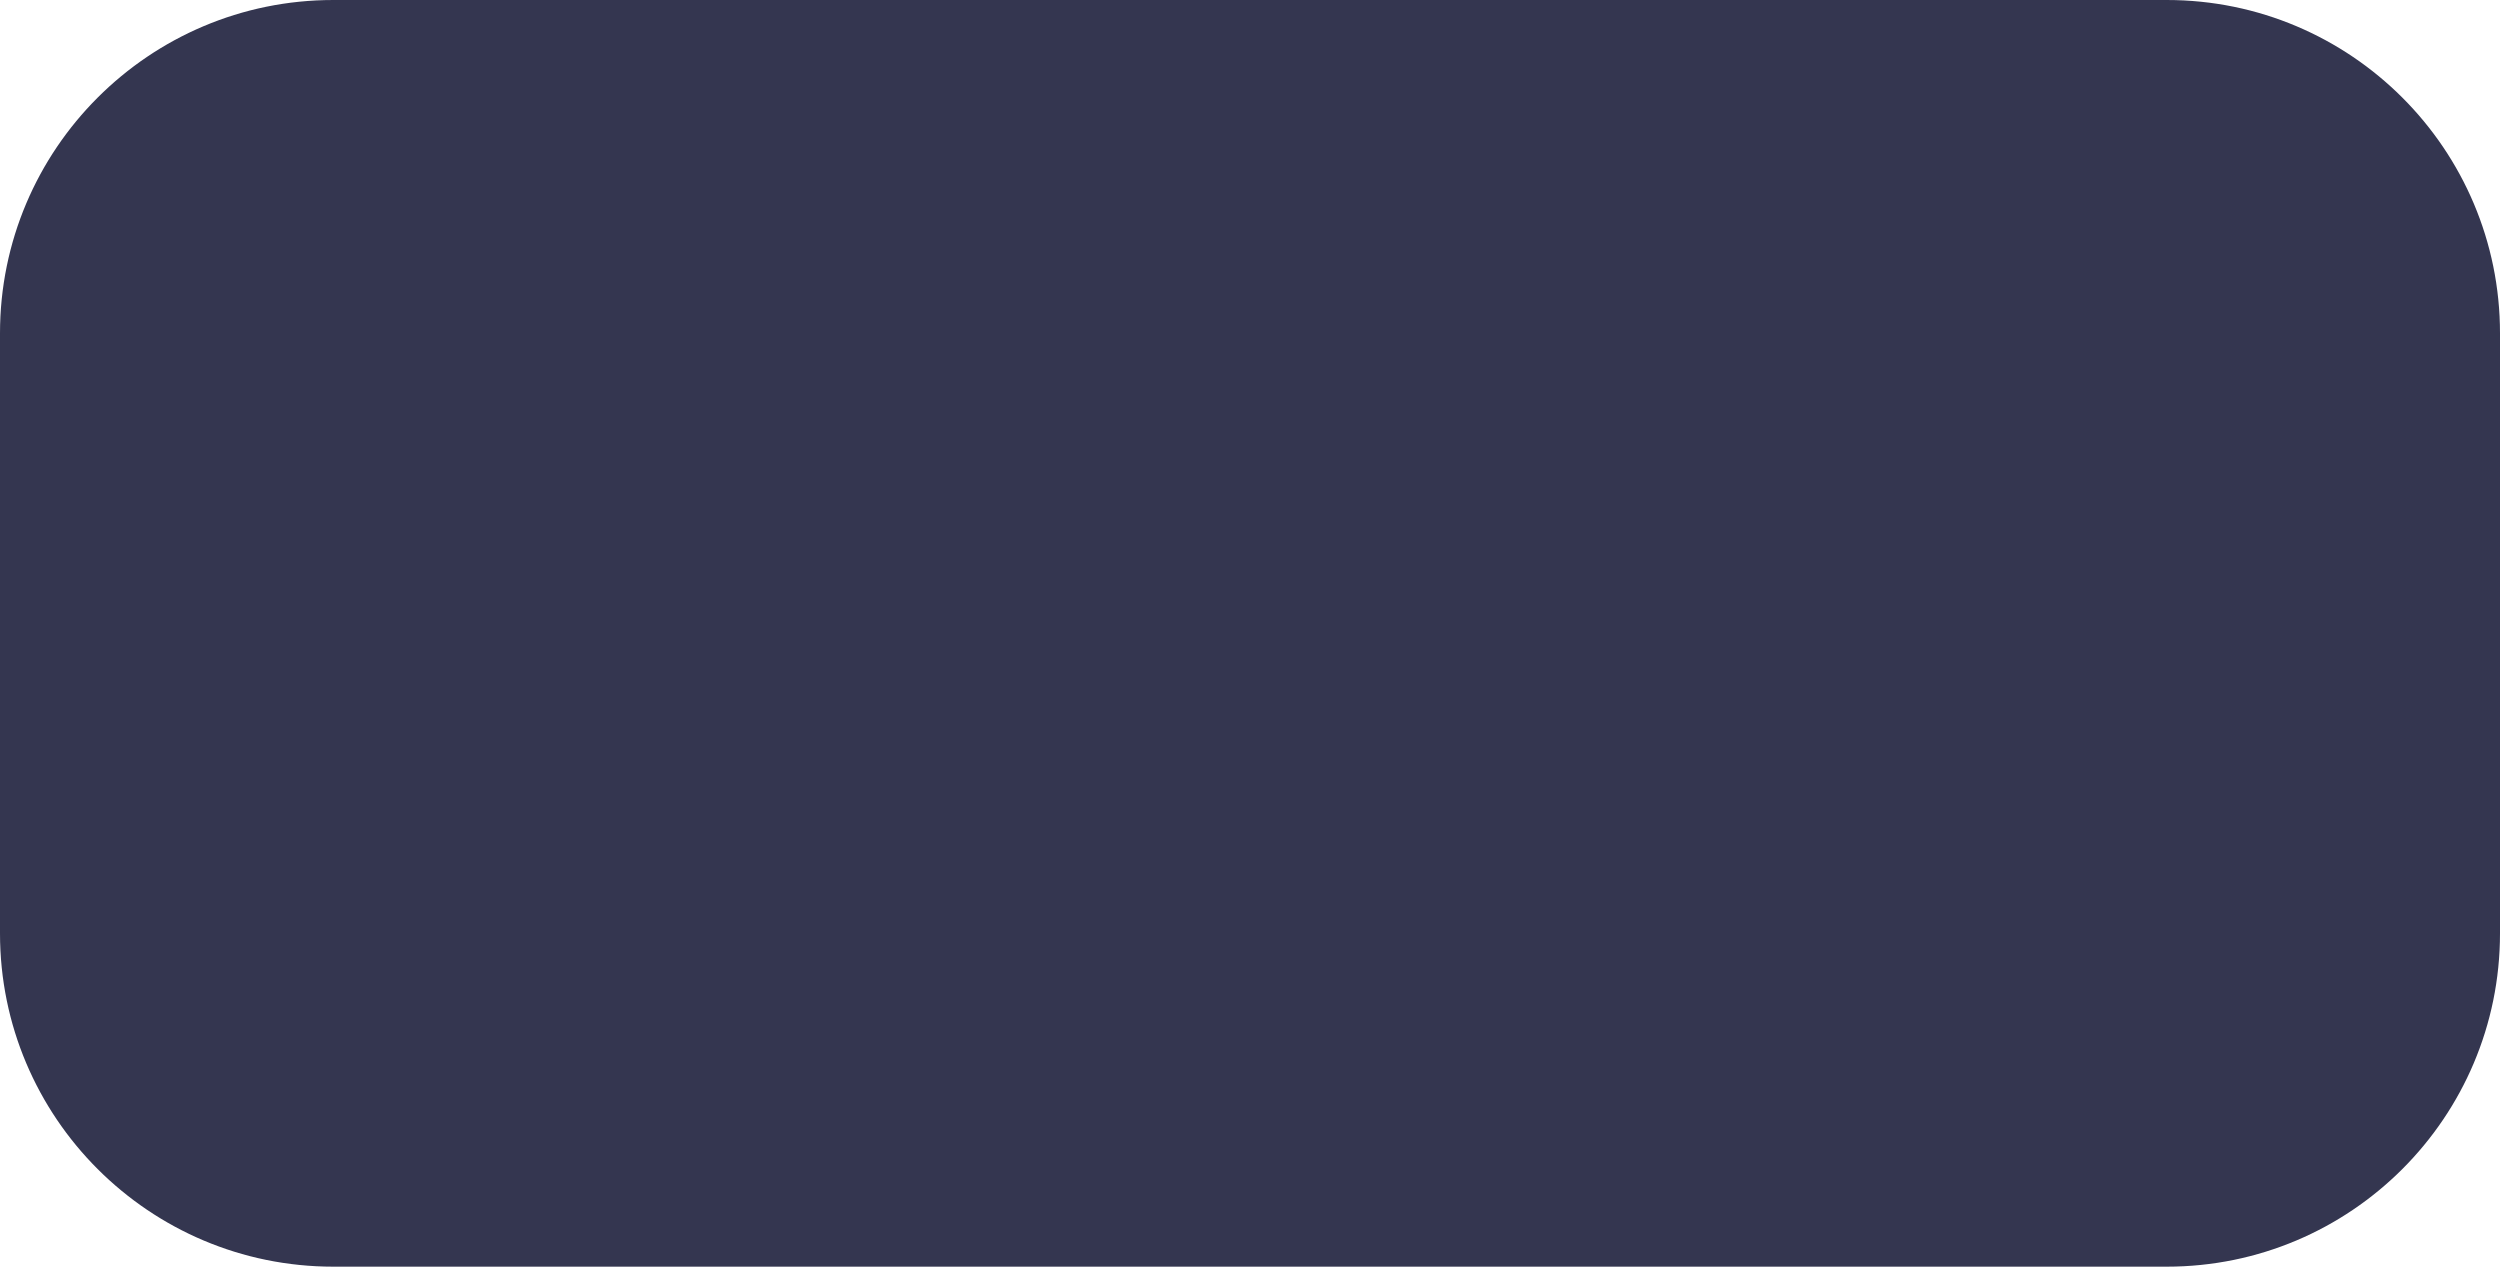
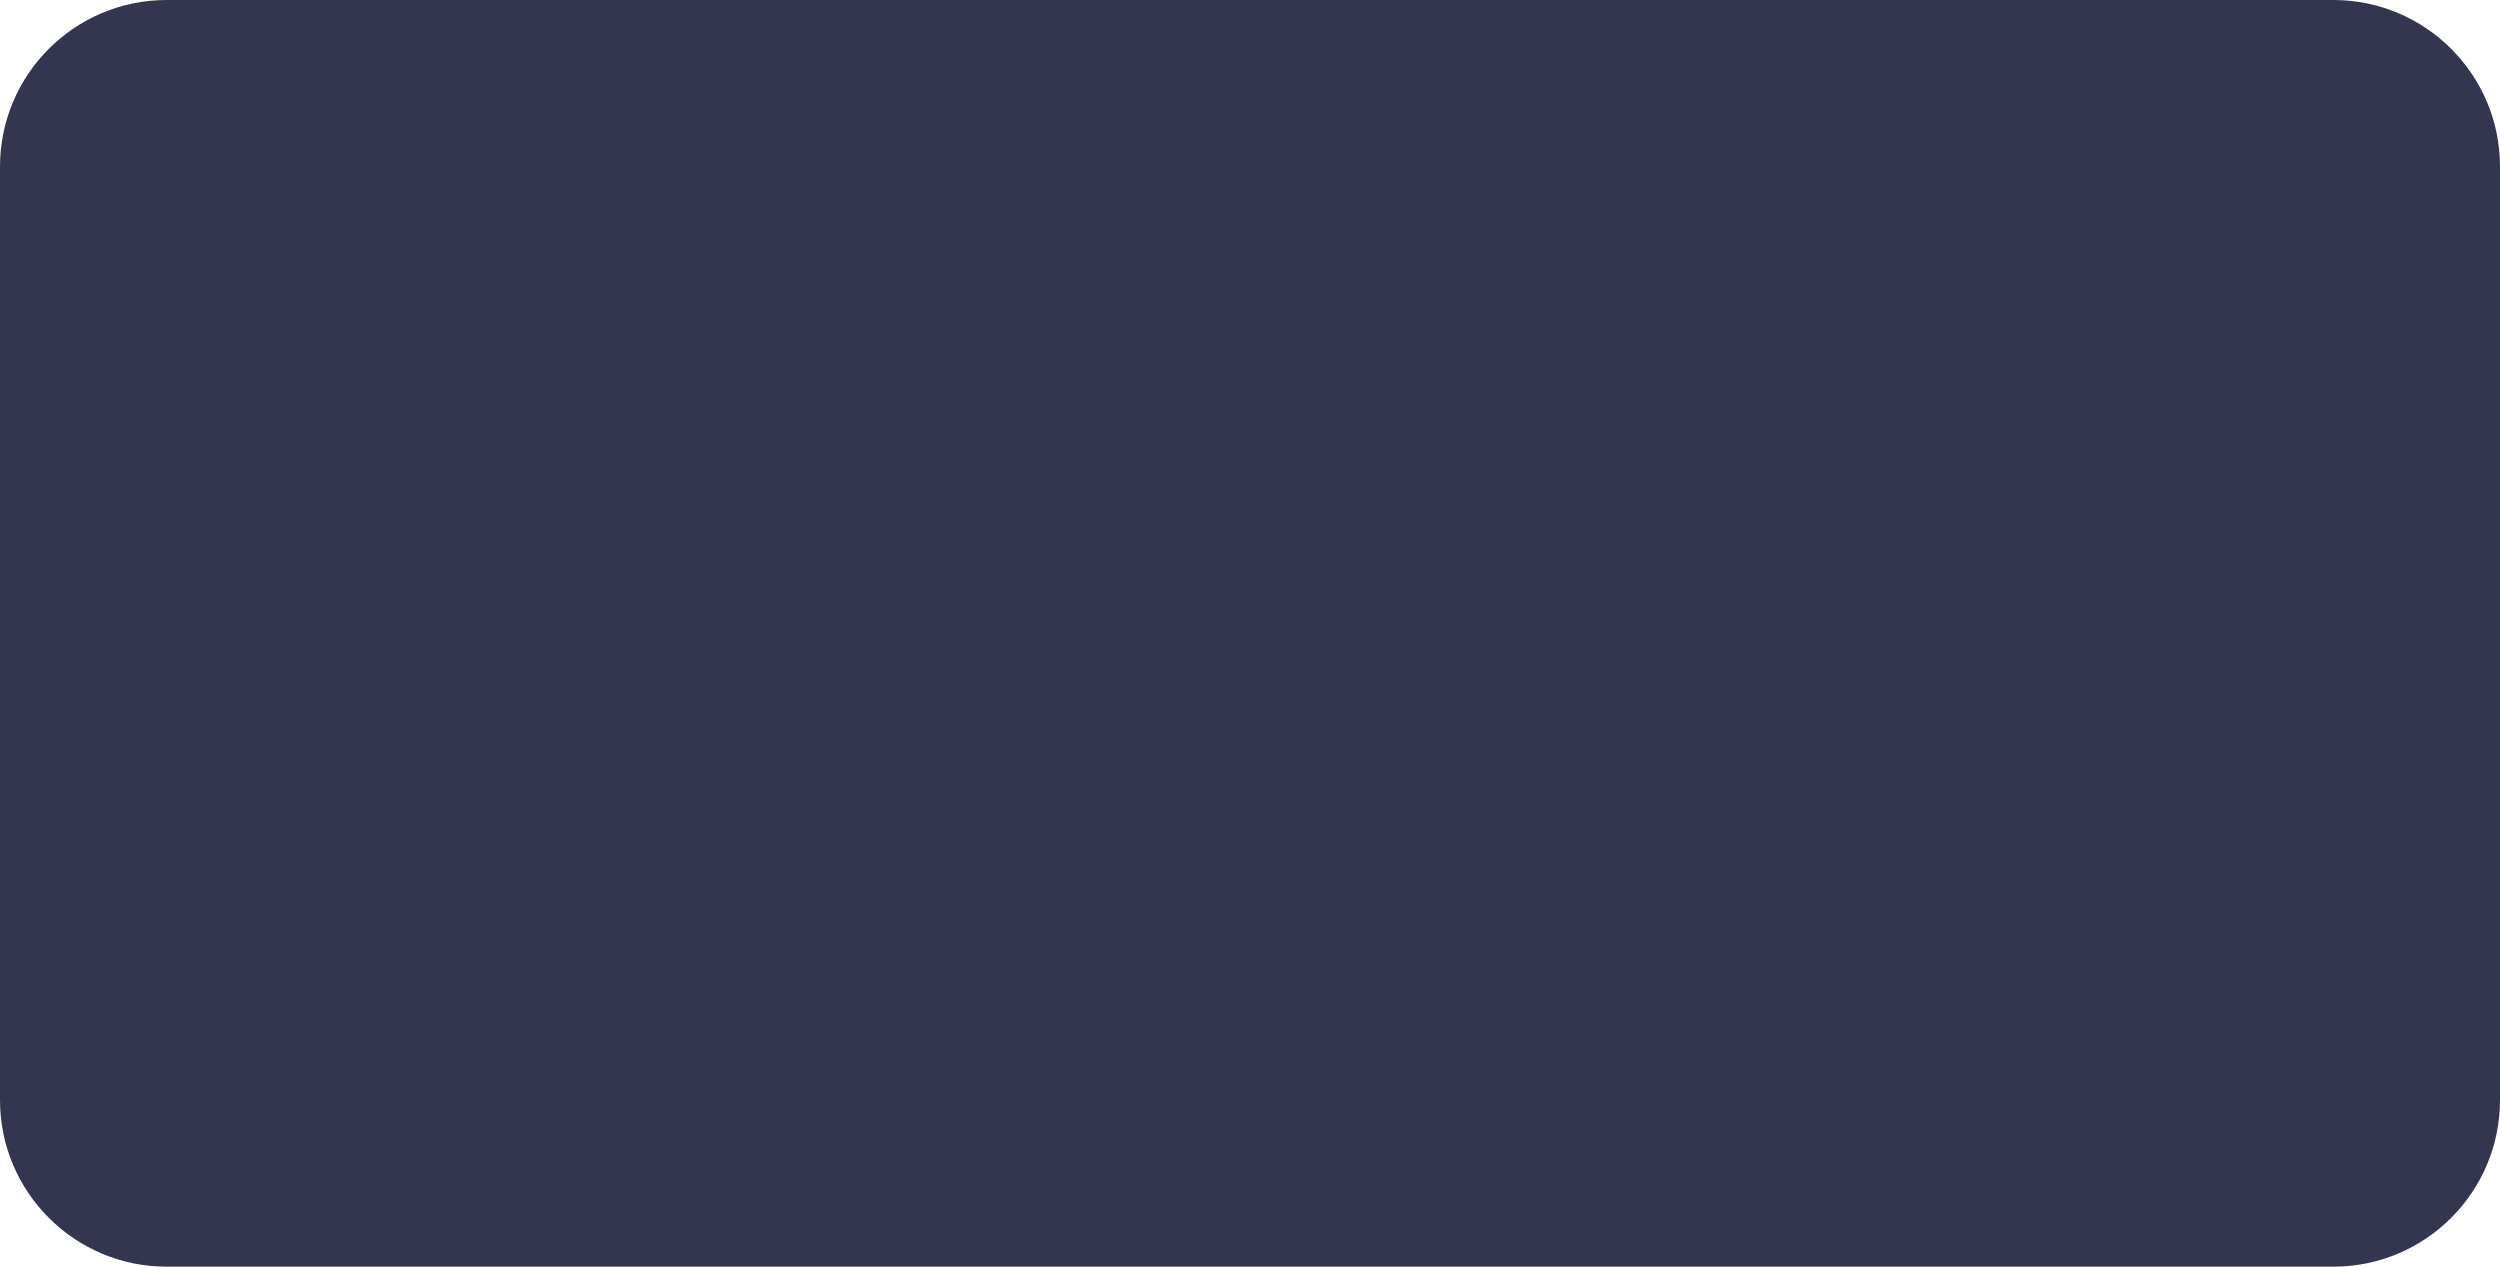
<svg xmlns="http://www.w3.org/2000/svg" width="75" height="38">
-   <rect x="0" y="0" rx="10" width="75" height="38" style="fill: hsl(236, 21%, 26%);border-top-style:solid;border-color:black;border-top:1px" />
+   <rect x="0" y="0" rx="5" width="75" height="38" style="fill: hsl(236, 21%, 26%);border-top-style:solid;border-color:black;border-top:1px" />
</svg>
